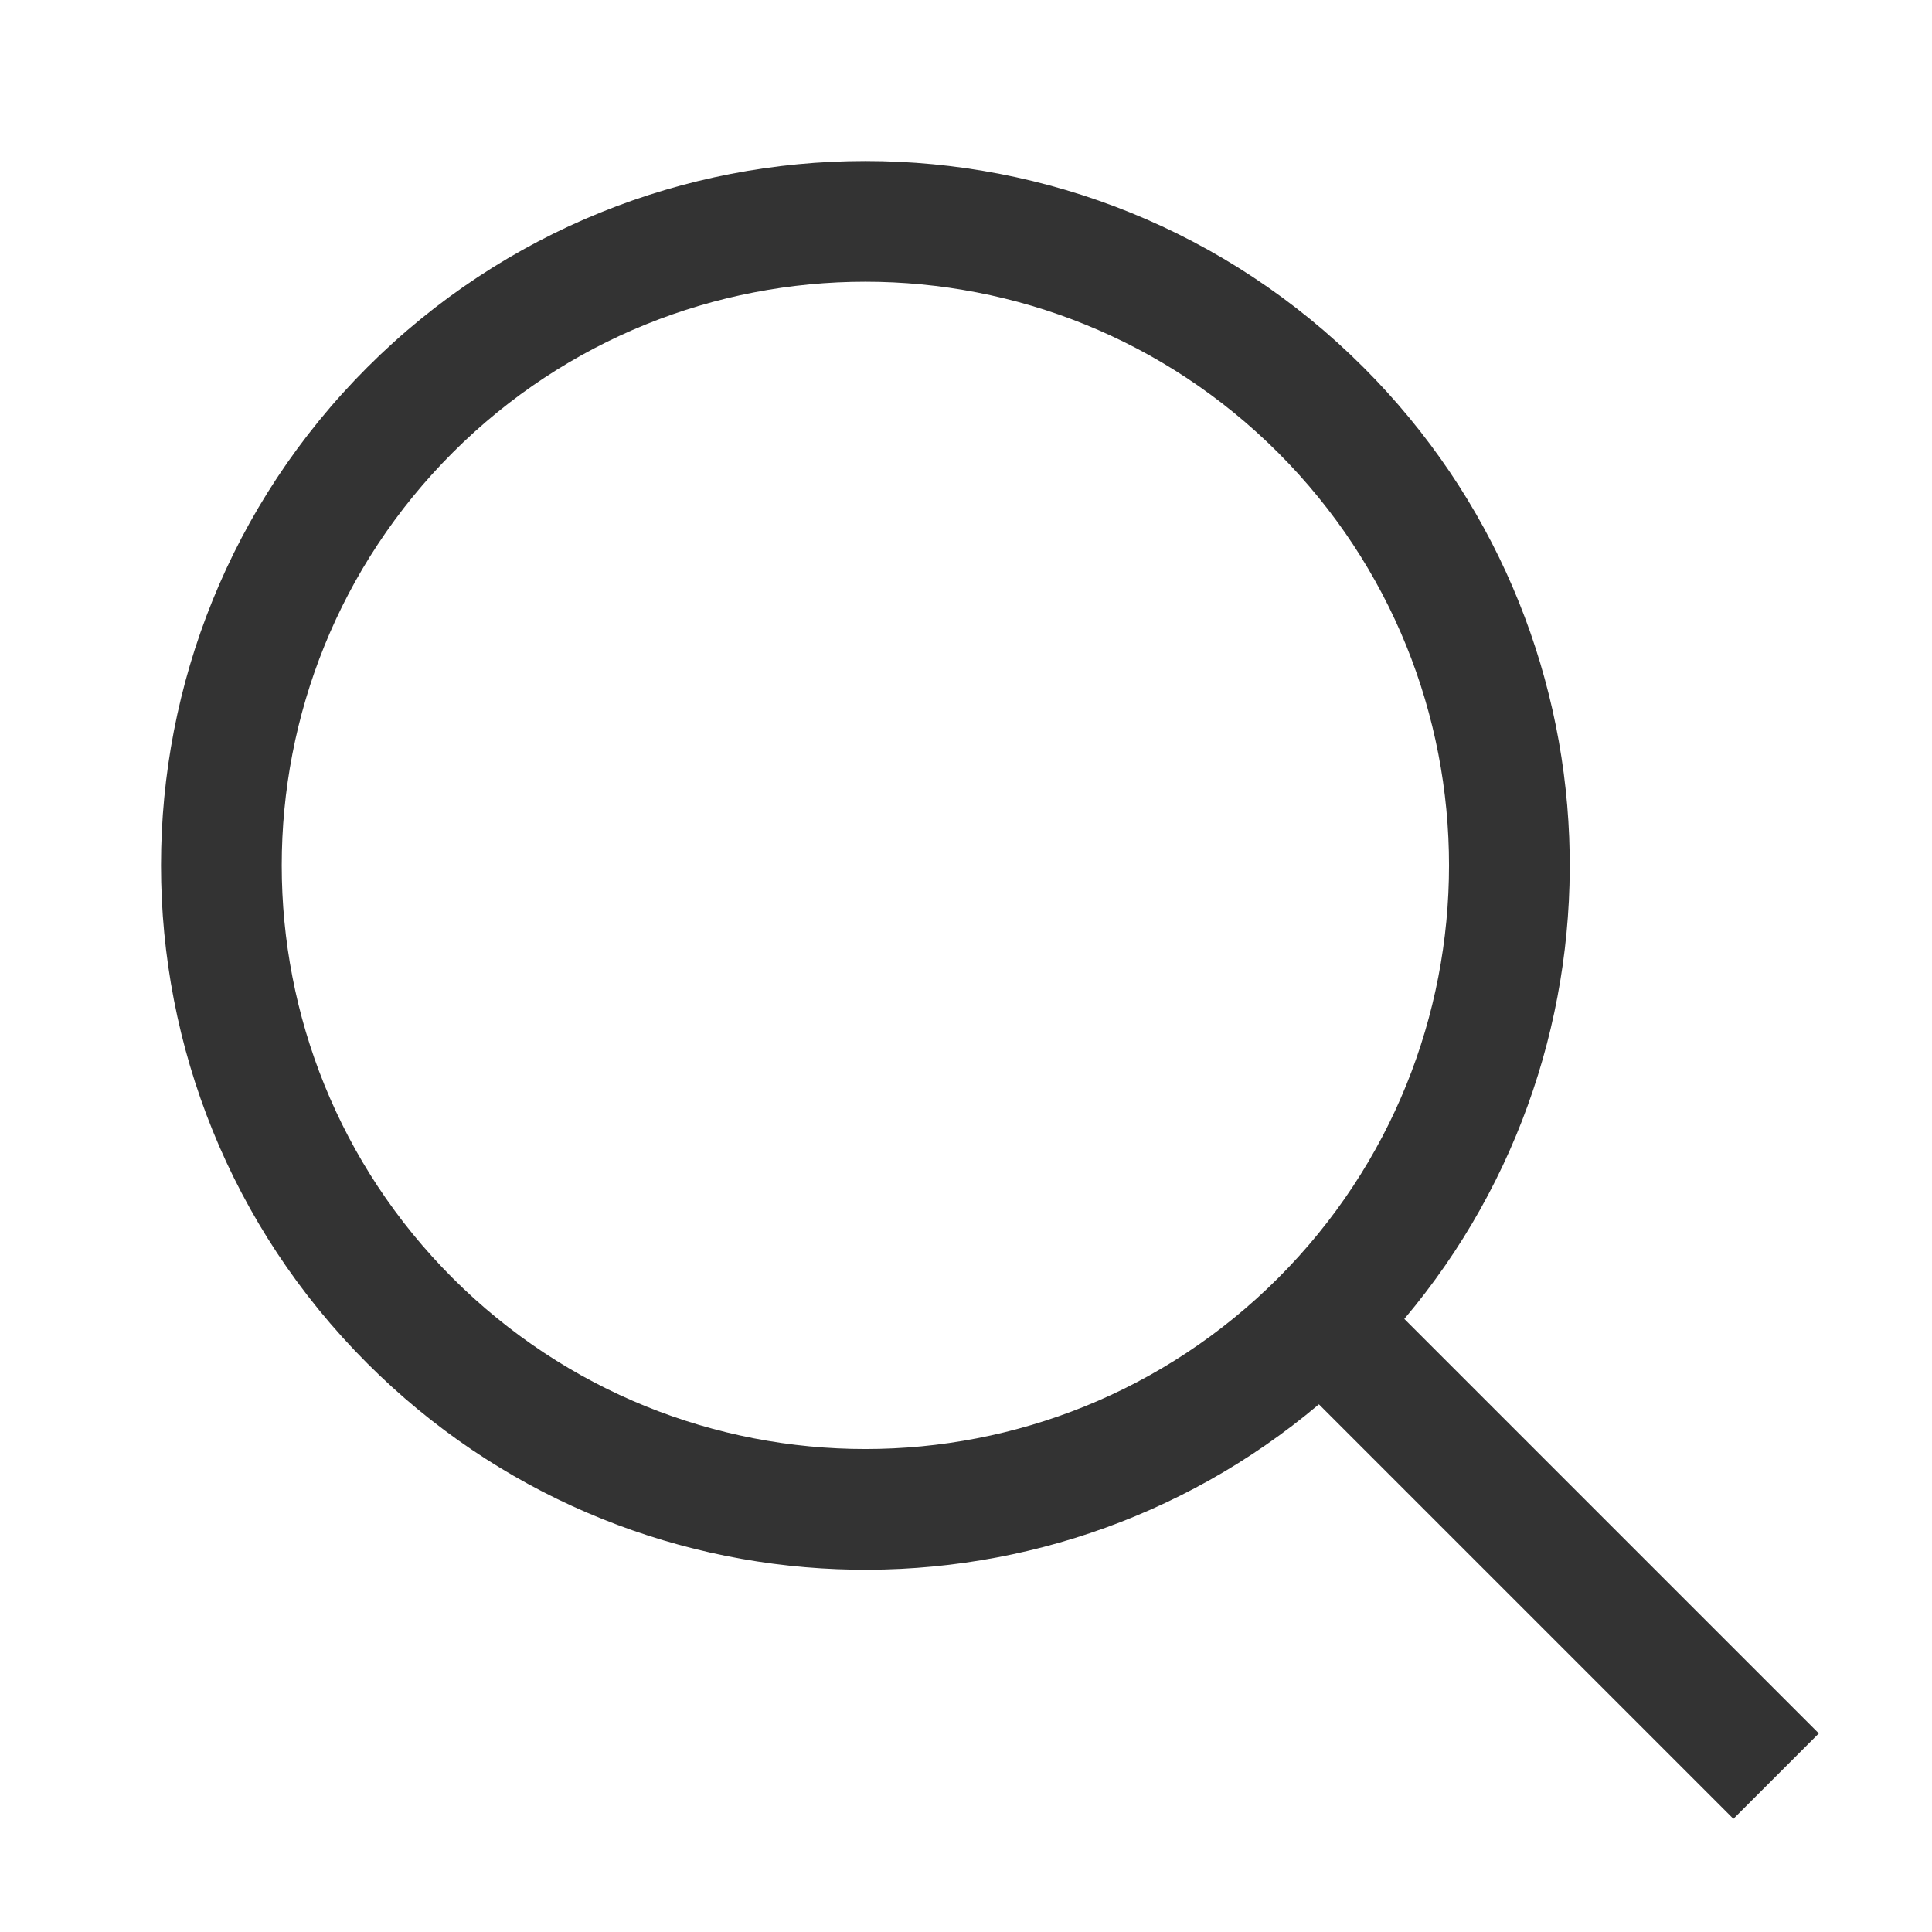
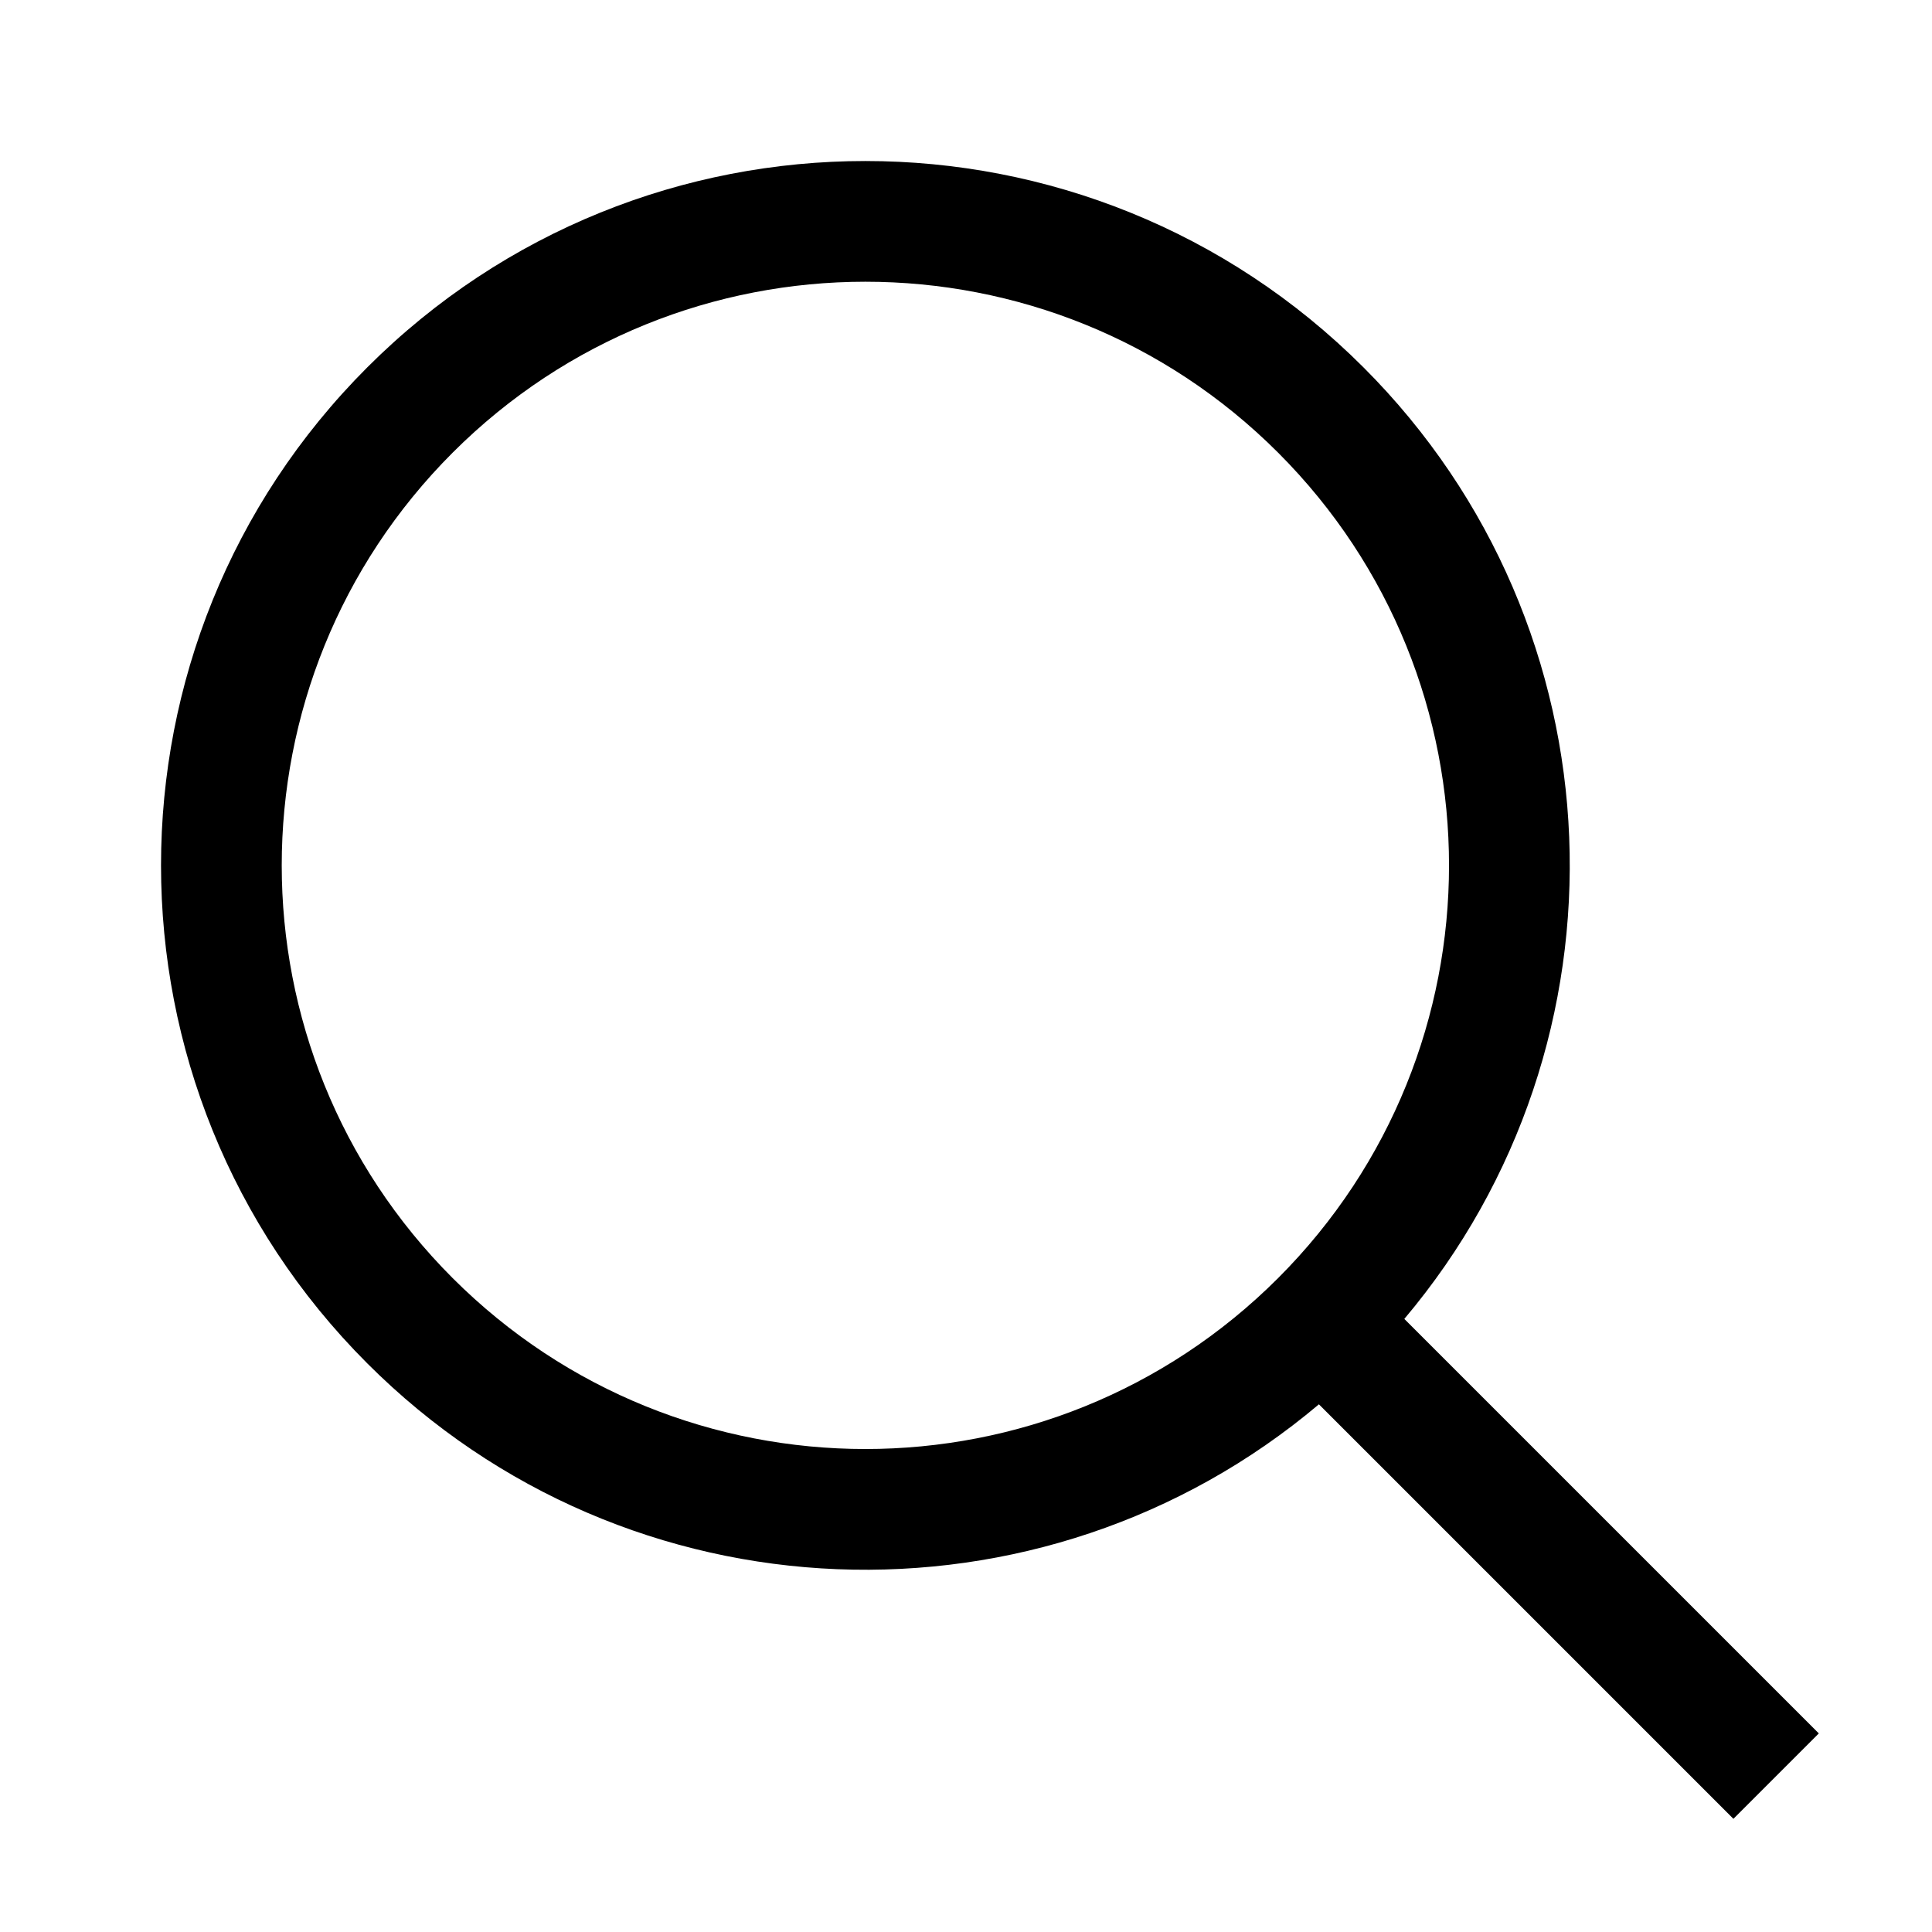
- <svg xmlns="http://www.w3.org/2000/svg" width="24" height="24" viewBox="0 0 24 24" fill="none">
-   <path fill-rule="evenodd" clip-rule="evenodd" d="M5.623 5.623C2.792 8.455 2.792 13.045 5.623 15.877C8.455 18.708 13.045 18.708 15.877 15.877C18.708 13.045 18.708 8.455 15.877 5.623C13.045 2.792 8.455 2.792 5.623 5.623ZM4.563 16.937C1.146 13.52 1.146 7.98 4.563 4.563C7.98 1.146 13.52 1.146 16.937 4.563C20.176 7.801 20.345 12.947 17.445 16.384L22.594 21.533L21.533 22.594L16.384 17.445C12.947 20.345 7.801 20.176 4.563 16.937Z" fill="#333333" />
+ <svg xmlns="http://www.w3.org/2000/svg" width="100%" height="100%" viewBox="0 0 24 24" fill="none">
+   <path d="M5.623 5.623C2.792 8.455 2.792 13.045 5.623 15.877C8.455 18.708 13.045 18.708 15.877 15.877C18.708 13.045 18.708 8.455 15.877 5.623C13.045 2.792 8.455 2.792 5.623 5.623ZM4.563 16.937C1.146 13.52 1.146 7.98 4.563 4.563C7.98 1.146 13.52 1.146 16.937 4.563C20.176 7.801 20.345 12.947 17.445 16.384L22.594 21.533L21.533 22.594L16.384 17.445C12.947 20.345 7.801 20.176 4.563 16.937Z" fill="currentColor" />
</svg>
